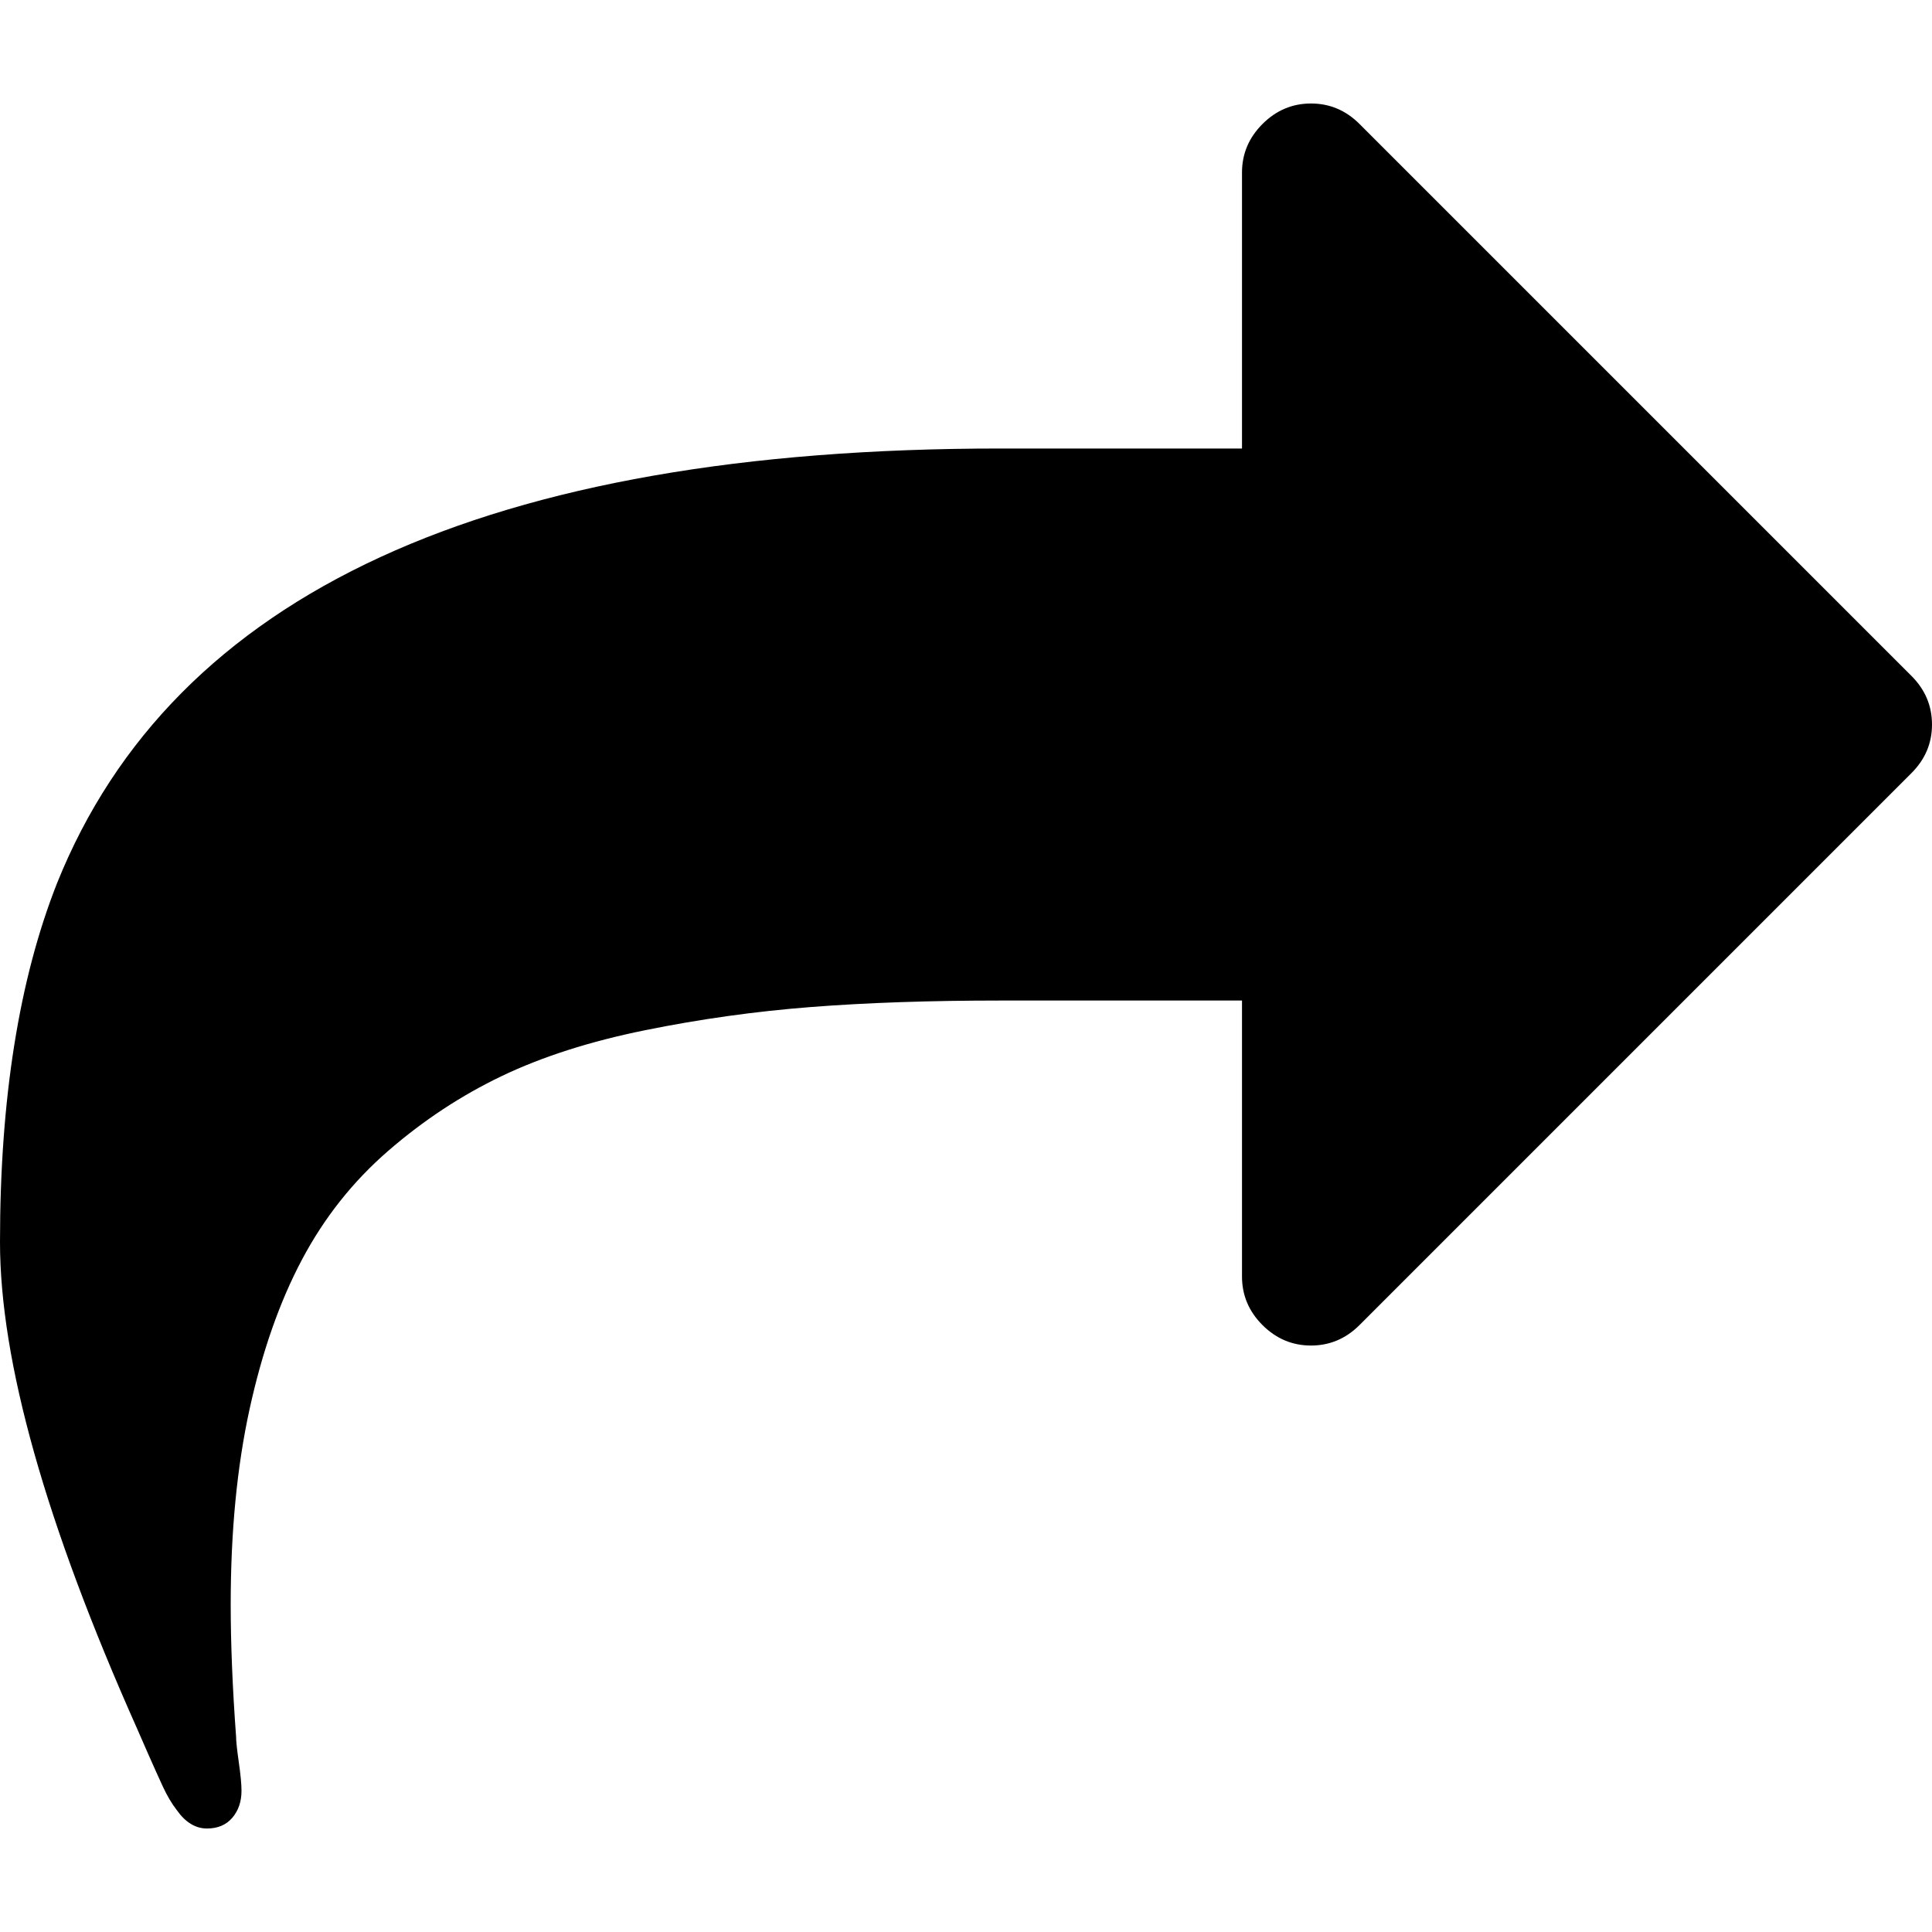
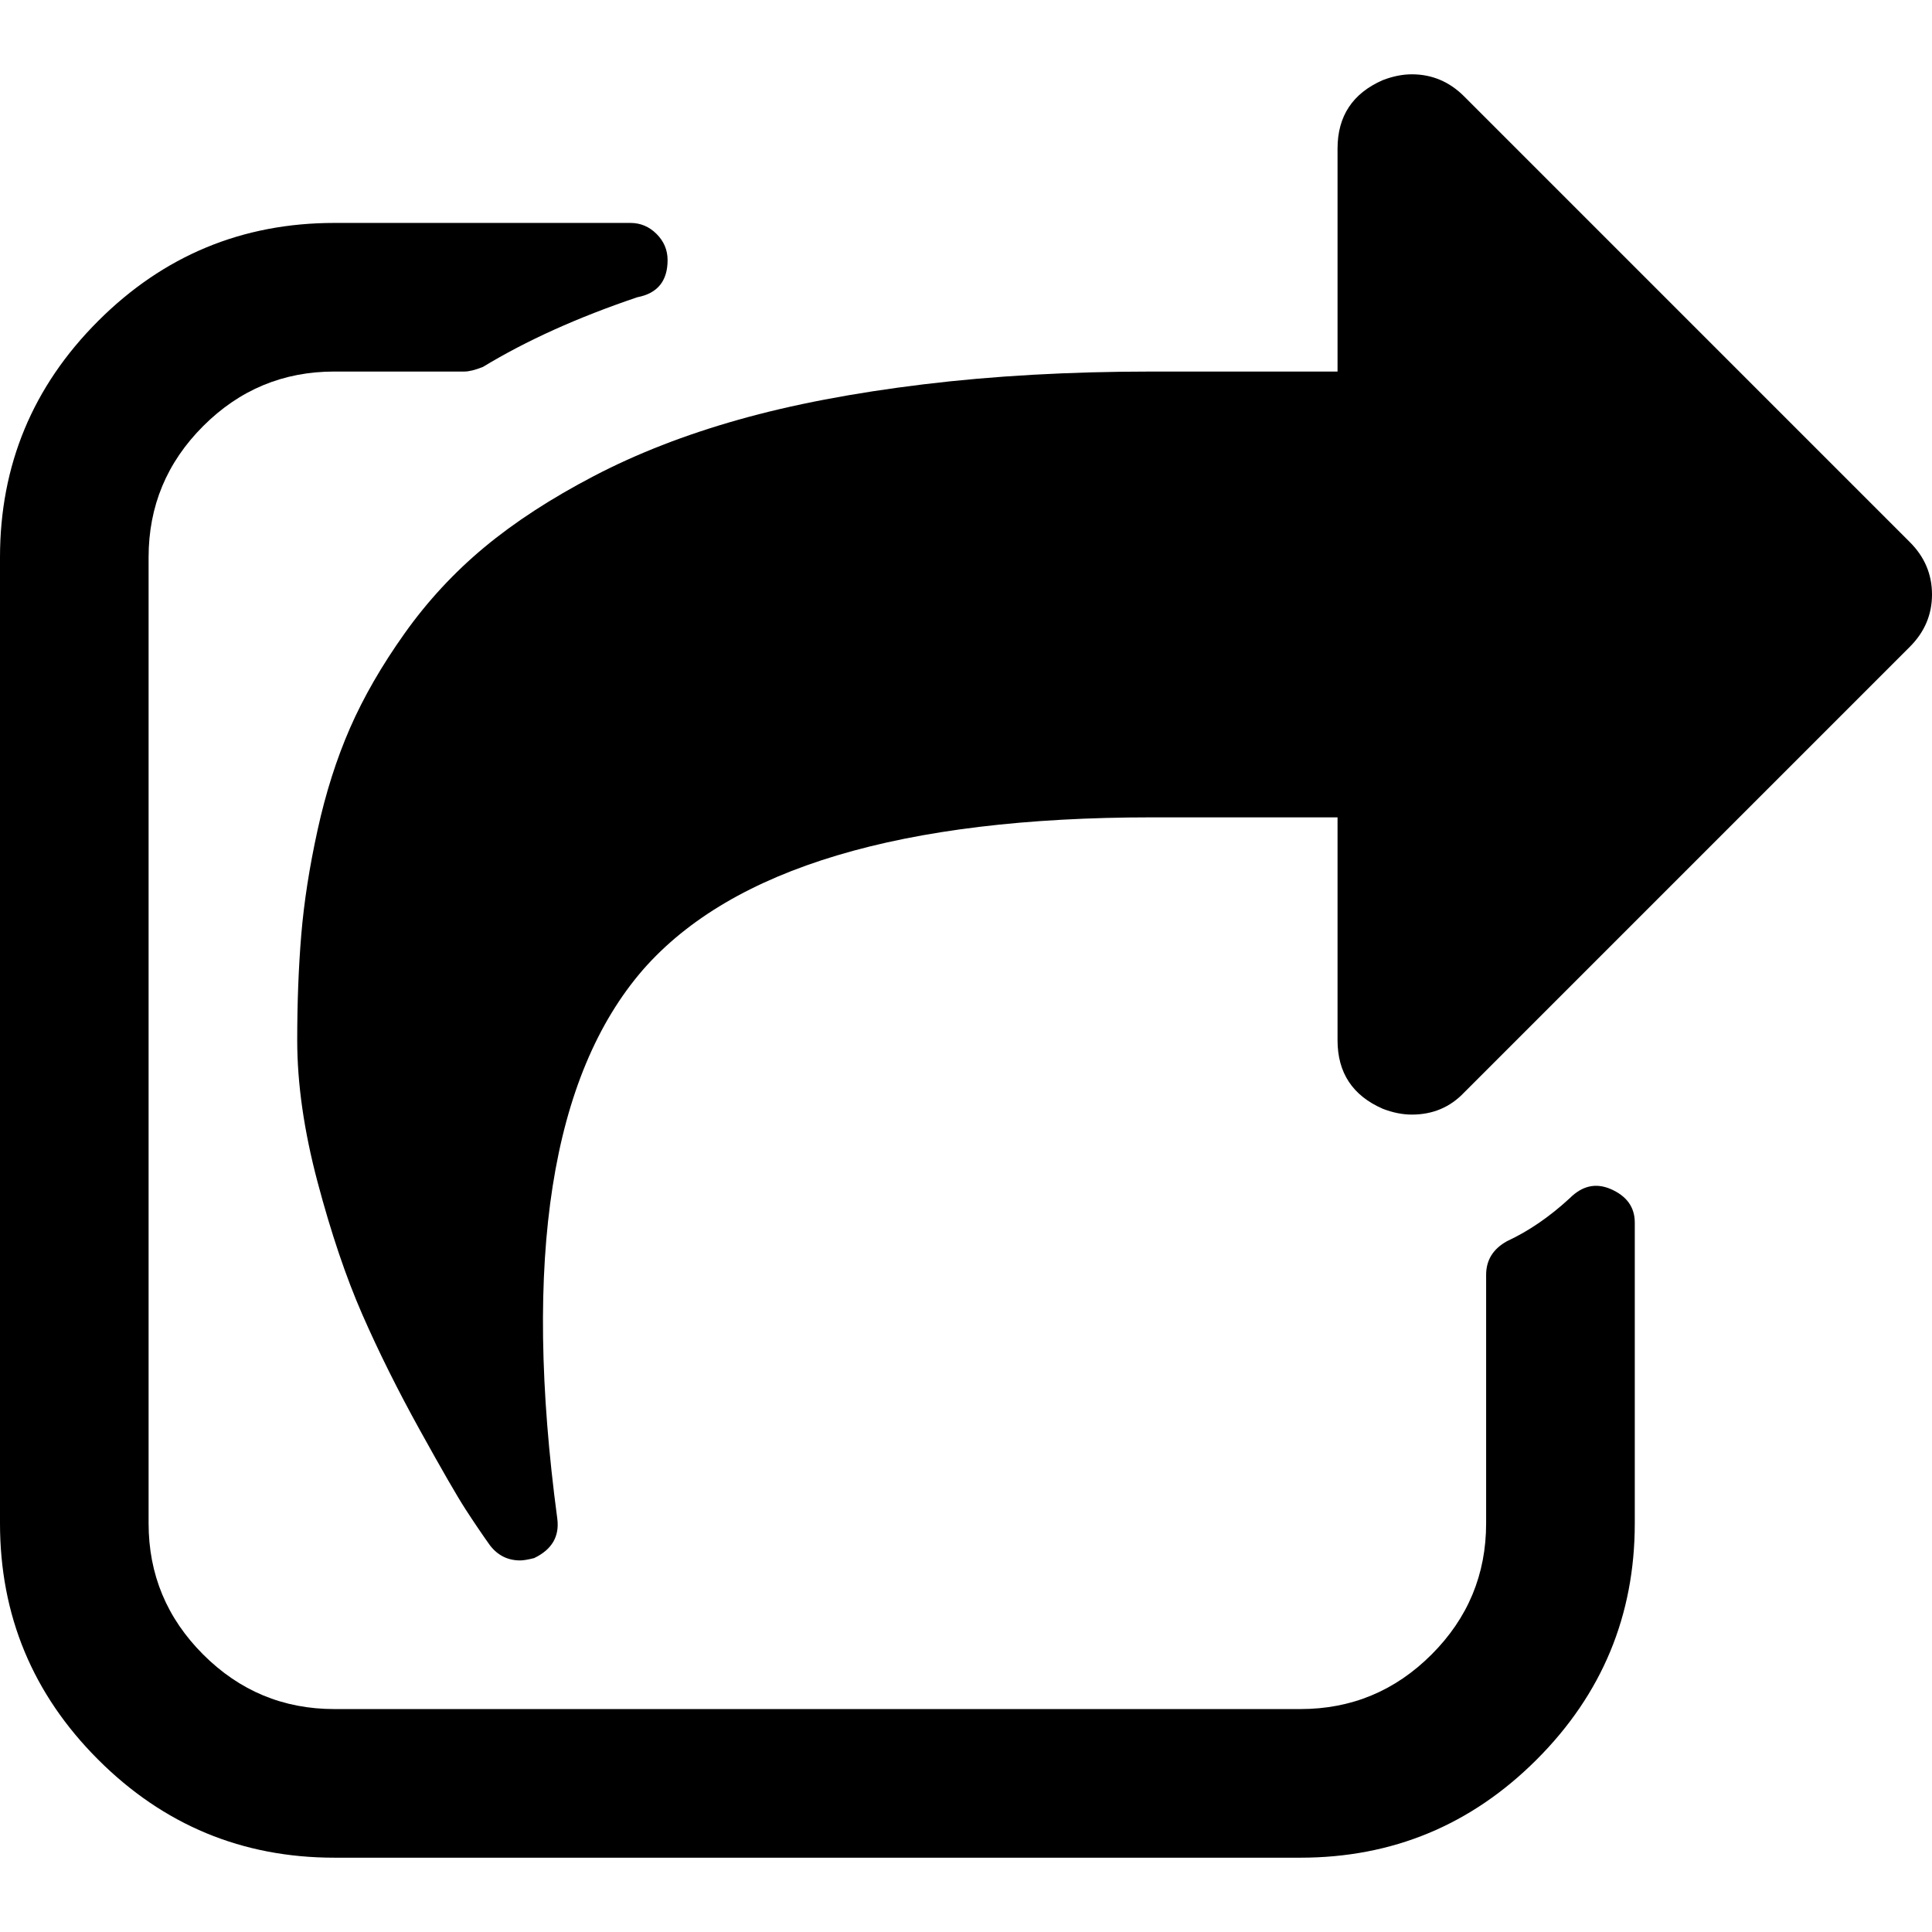
- <svg xmlns="http://www.w3.org/2000/svg" version="1.1" id="Capa_1" x="0px" y="0px" viewBox="0 0 511.626 511.627" style="enable-background:new 0 0 511.626 511.627;" xml:space="preserve">
+ <svg xmlns="http://www.w3.org/2000/svg" version="1.1" id="Capa_1" x="0px" y="0px" viewBox="0 0 475.082 475.081" style="enable-background:new 0 0 475.082 475.081;" xml:space="preserve">
  <g>
-     <path d="M506.206,179.012L360.025,32.834c-3.617-3.617-7.898-5.426-12.847-5.426s-9.233,1.809-12.847,5.426   c-3.617,3.619-5.428,7.902-5.428,12.85v73.089h-63.953c-135.716,0-218.984,38.354-249.823,115.06C5.042,259.335,0,291.03,0,328.907   c0,31.594,12.087,74.514,36.259,128.762c0.57,1.335,1.566,3.614,2.996,6.849c1.429,3.233,2.712,6.088,3.854,8.565   c1.146,2.471,2.384,4.565,3.715,6.276c2.282,3.237,4.948,4.859,7.994,4.859c2.855,0,5.092-0.951,6.711-2.854   c1.615-1.902,2.424-4.284,2.424-7.132c0-1.718-0.238-4.236-0.715-7.569c-0.476-3.333-0.715-5.564-0.715-6.708   c-0.953-12.938-1.429-24.653-1.429-35.114c0-19.223,1.668-36.449,4.996-51.675c3.333-15.229,7.948-28.407,13.85-39.543   c5.901-11.14,13.512-20.745,22.841-28.835c9.325-8.09,19.364-14.702,30.118-19.842c10.756-5.141,23.413-9.186,37.974-12.135   c14.56-2.95,29.215-4.997,43.968-6.14s31.455-1.711,50.109-1.711h63.953v73.091c0,4.948,1.807,9.232,5.421,12.847   c3.62,3.613,7.901,5.424,12.847,5.424c4.948,0,9.232-1.811,12.854-5.424l146.178-146.183c3.617-3.617,5.424-7.898,5.424-12.847   C511.626,186.92,509.82,182.636,506.206,179.012z" />
+     <g>
+       <path d="M469.658,133.333L360.029,23.697c-3.621-3.617-7.909-5.424-12.854-5.424c-2.275,0-4.661,0.476-7.132,1.425    c-7.426,3.237-11.139,8.852-11.139,16.846v54.821h-45.683c-20.174,0-38.879,1.047-56.101,3.14    c-17.224,2.092-32.404,4.993-45.537,8.708c-13.134,3.708-24.983,8.326-35.547,13.846c-10.562,5.518-19.555,11.372-26.98,17.559    c-7.426,6.186-13.943,13.23-19.558,21.129c-5.618,7.898-10.088,15.653-13.422,23.267c-3.328,7.616-5.992,15.99-7.992,25.125    c-2.002,9.137-3.333,17.701-3.999,25.693c-0.666,7.994-0.999,16.657-0.999,25.979c0,10.663,1.668,22.271,4.998,34.838    c3.331,12.559,6.995,23.407,10.992,32.545c3.996,9.13,8.709,18.603,14.134,28.403c5.424,9.802,9.182,16.317,11.276,19.555    c2.093,3.23,4.095,6.187,5.997,8.85c1.903,2.474,4.377,3.71,7.421,3.71c0.765,0,1.902-0.186,3.427-0.568    c4.377-2.095,6.279-5.325,5.708-9.705c-8.564-63.954-1.52-108.973,21.128-135.047c21.892-24.934,63.575-37.403,125.051-37.403    h45.686v54.816c0,8.001,3.71,13.613,11.136,16.851c2.471,0.951,4.853,1.424,7.132,1.424c5.14,0,9.425-1.807,12.854-5.421    l109.633-109.637c3.613-3.619,5.424-7.898,5.424-12.847C475.082,141.23,473.271,136.944,469.658,133.333z" />
+       <path d="M395.996,292.356c-3.625-1.529-6.951-0.763-9.993,2.283c-4.948,4.568-10.092,8.093-15.42,10.564    c-3.433,1.902-5.141,4.66-5.141,8.277v61.104c0,12.562-4.466,23.308-13.415,32.26c-8.945,8.946-19.704,13.419-32.264,13.419    H82.222c-12.564,0-23.318-4.473-32.264-13.419c-8.947-8.952-13.418-19.697-13.418-32.26V137.039    c0-12.563,4.471-23.313,13.418-32.259c8.945-8.947,19.699-13.418,32.264-13.418h31.977c1.141,0,2.666-0.383,4.568-1.143    c10.66-6.473,23.313-12.185,37.972-17.133c4.949-0.95,7.423-3.994,7.423-9.136c0-2.474-0.903-4.611-2.712-6.423    c-1.809-1.804-3.946-2.708-6.423-2.708H82.226c-22.65,0-42.018,8.042-58.102,24.125C8.042,95.026,0,114.394,0,137.044v237.537    c0,22.651,8.042,42.018,24.125,58.102c16.084,16.084,35.452,24.126,58.102,24.126h237.541c22.647,0,42.017-8.042,58.101-24.126    c16.085-16.084,24.127-35.45,24.127-58.102v-73.946C401.995,296.829,399.996,294.071,395.996,292.356z" />
+     </g>
  </g>
+   <g>
+ </g>
+   <g>
+ </g>
+   <g>
+ </g>
+   <g>
+ </g>
+   <g>
+ </g>
+   <g>
+ </g>
+   <g>
+ </g>
+   <g>
+ </g>
+   <g>
+ </g>
+   <g>
+ </g>
+   <g>
+ </g>
+   <g>
+ </g>
+   <g>
+ </g>
+   <g>
+ </g>
+   <g>
+ </g>
</svg>
